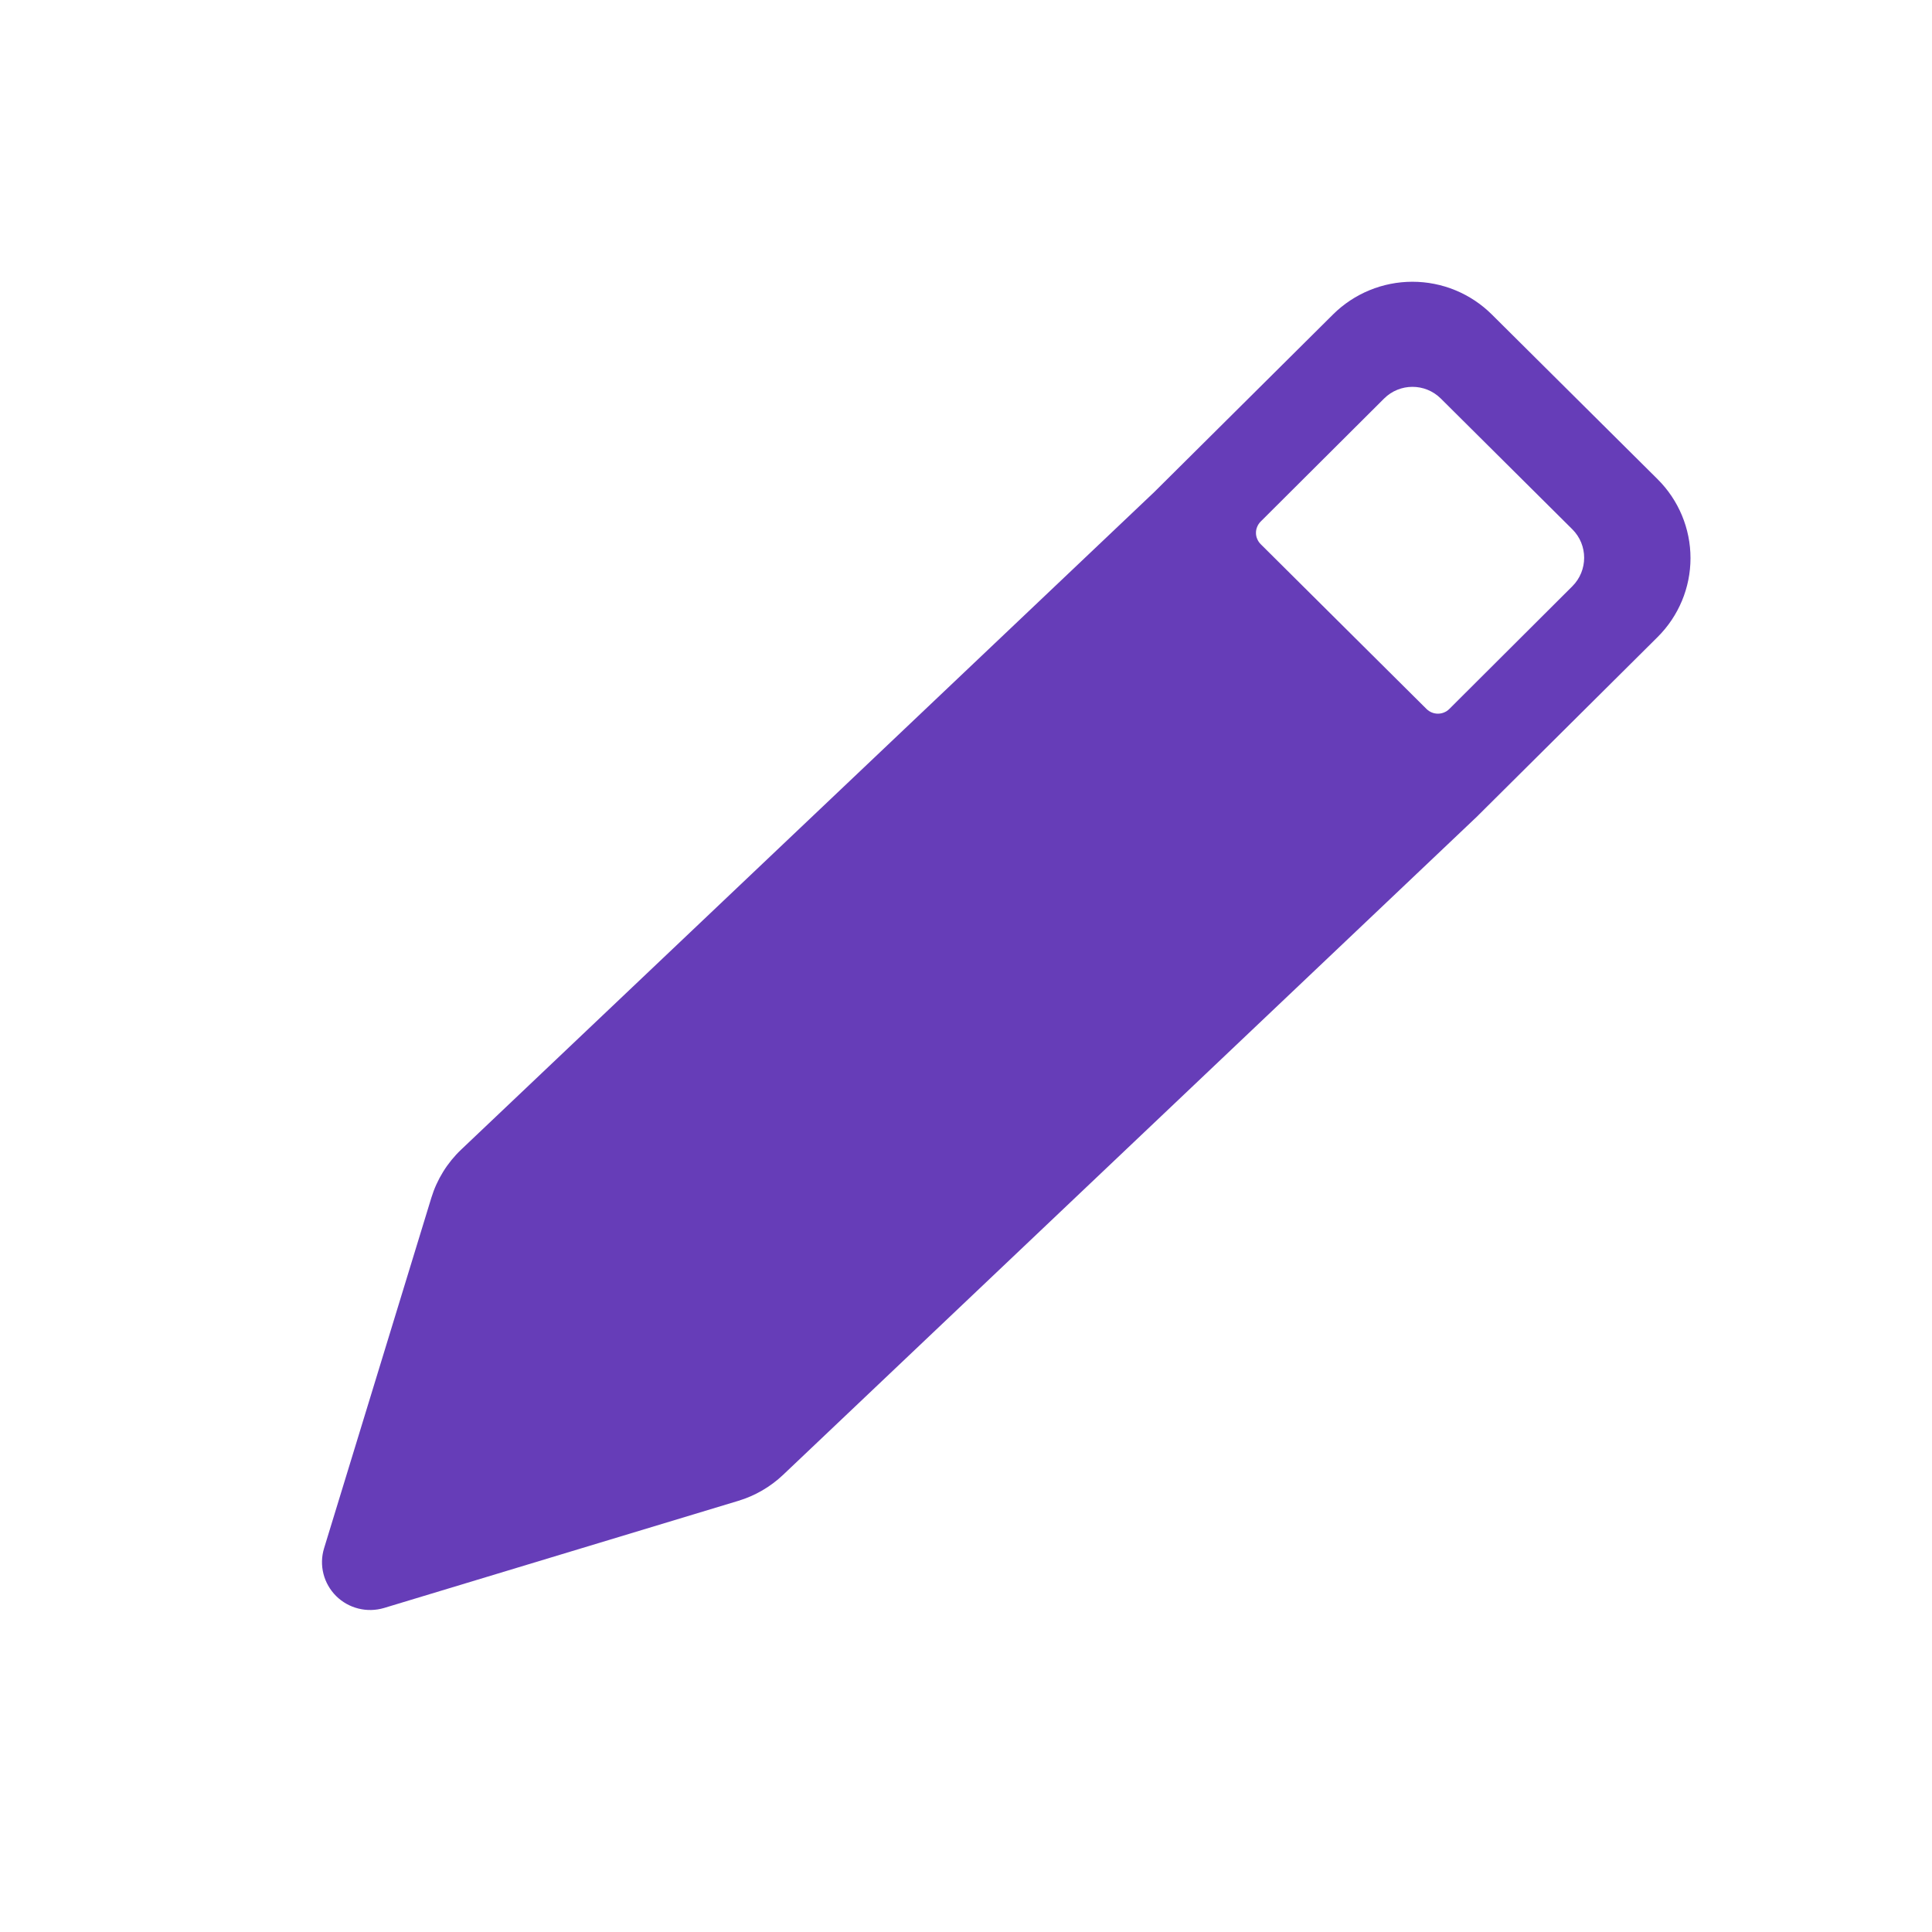
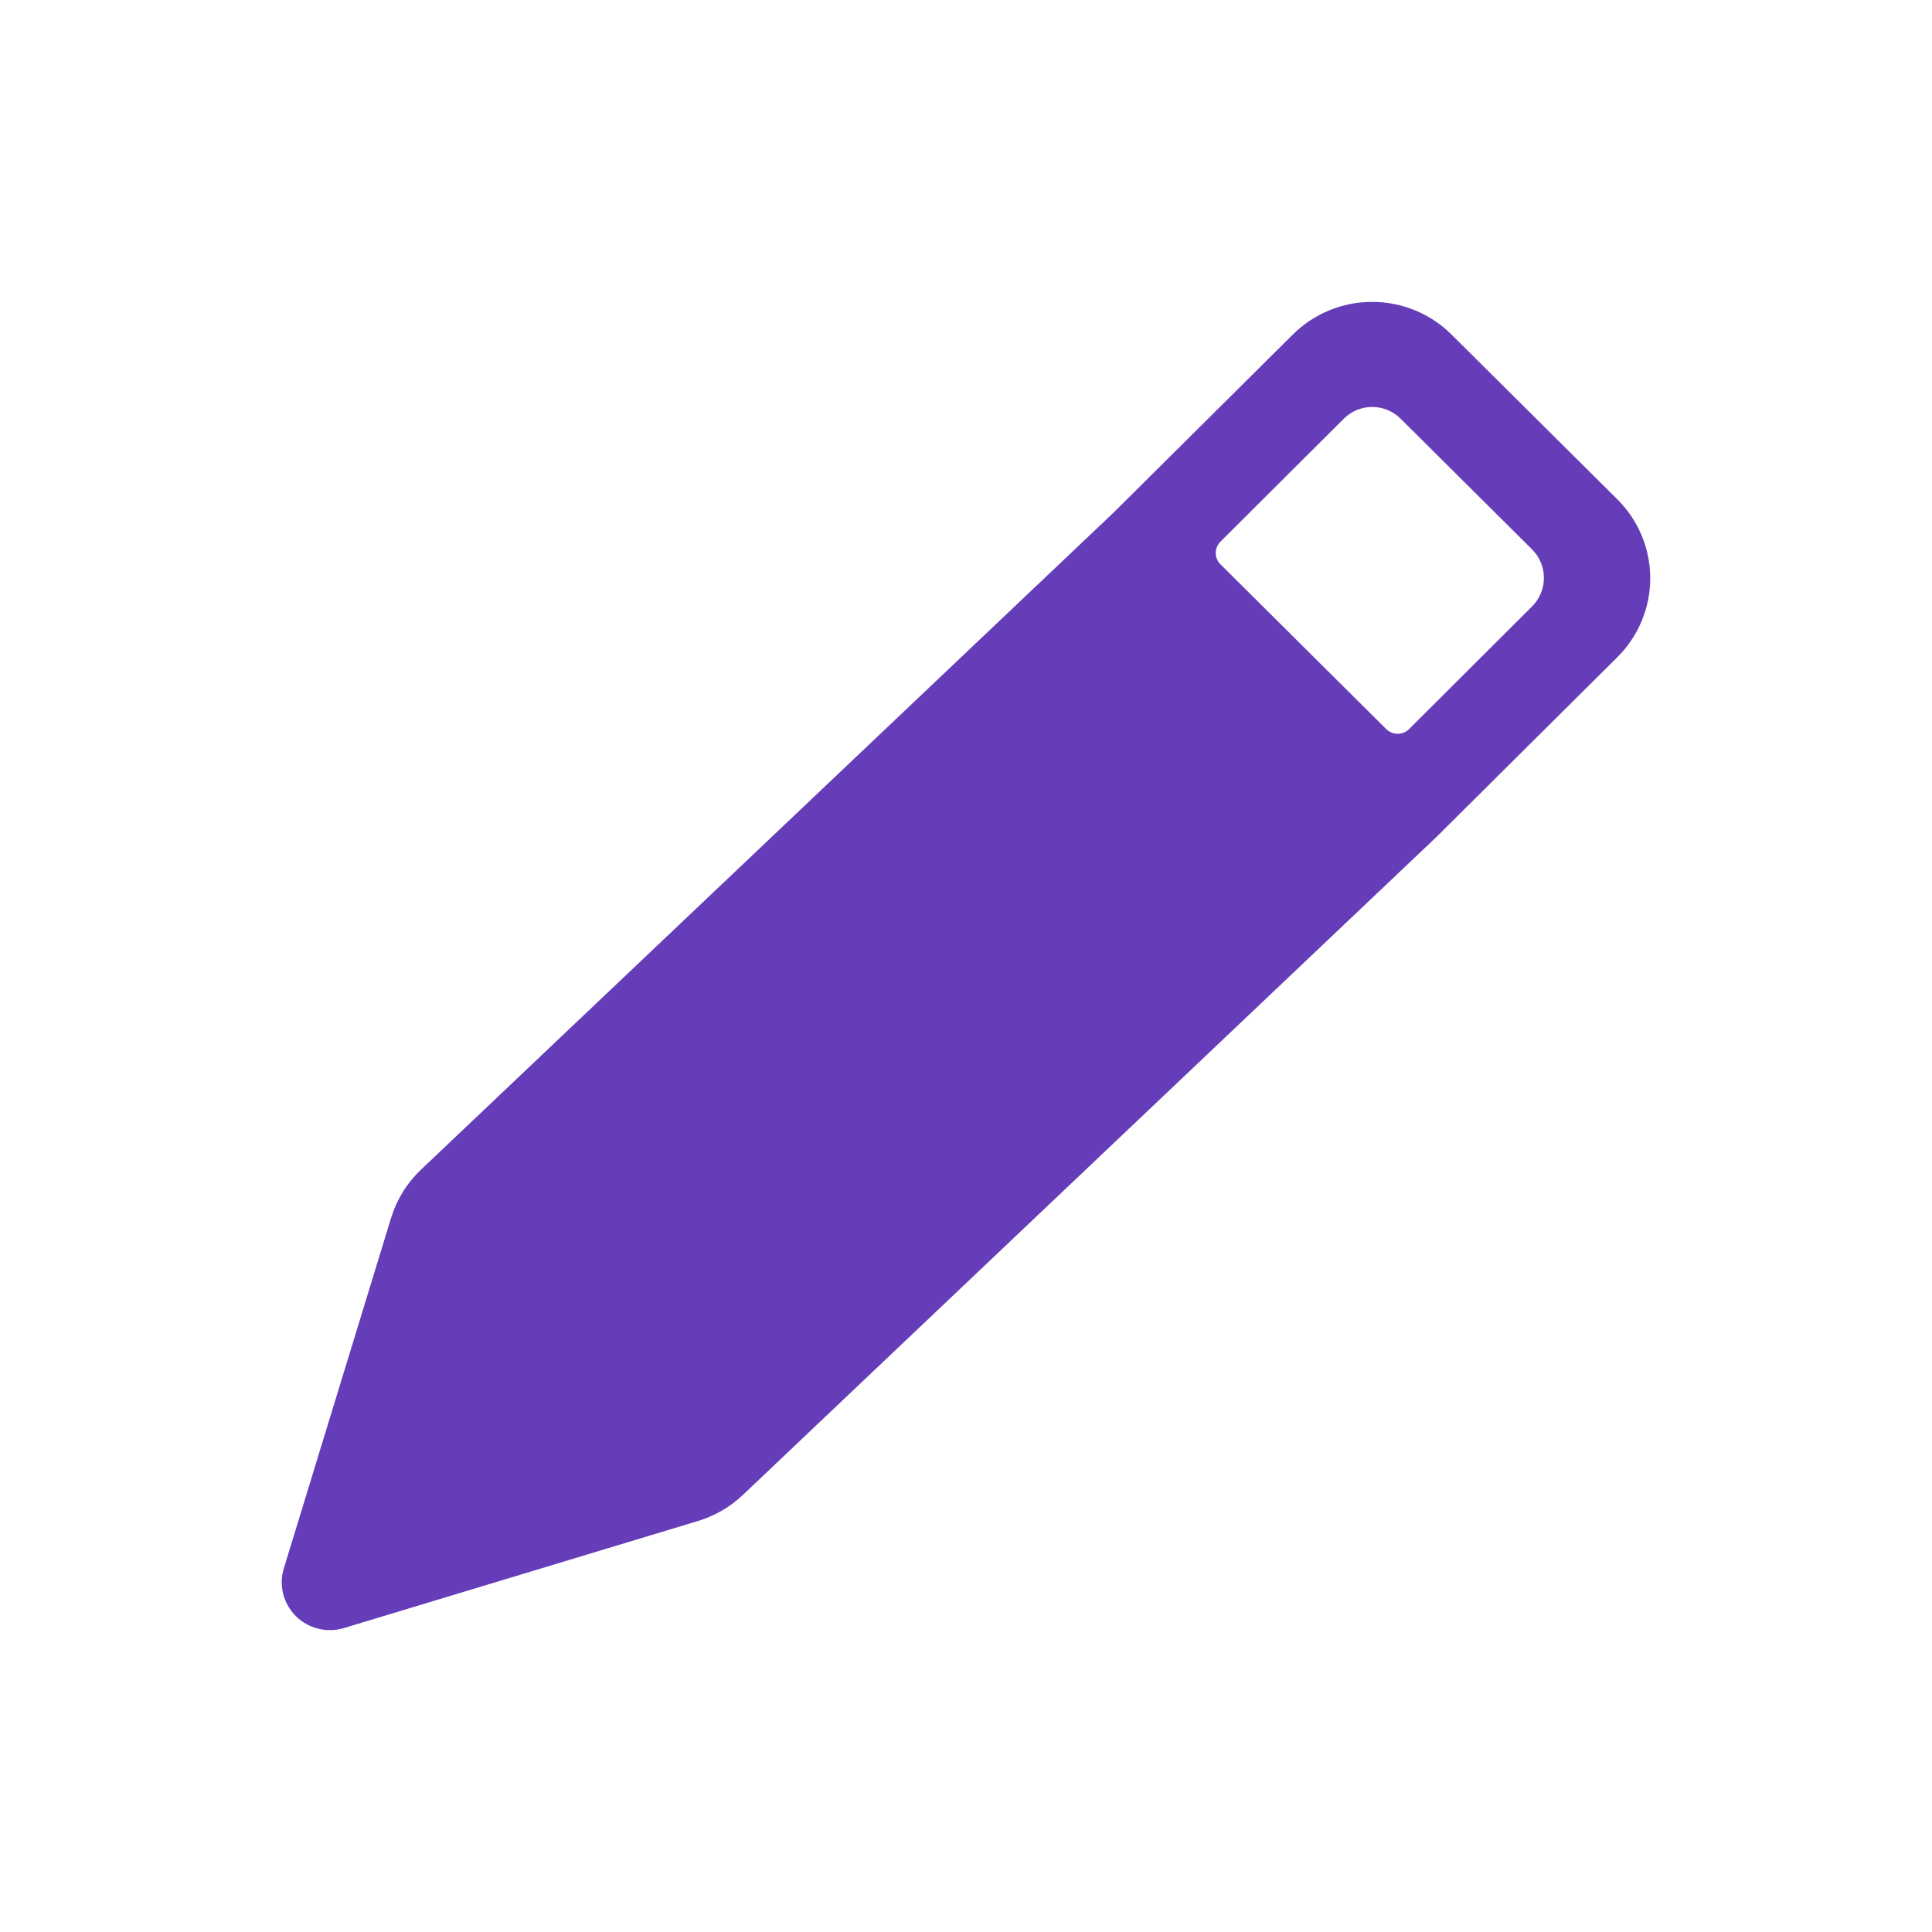
<svg xmlns="http://www.w3.org/2000/svg" width="48" height="48" viewBox="0 0 48 48" fill="none">
-   <path d="M33.12 7.811C33.643 7.292 34.352 7 35.091 7C35.831 7 36.539 7.292 37.062 7.811L41.184 11.907C41.706 12.427 42 13.132 42 13.867C42 14.601 41.706 15.306 41.184 15.826L36.733 20.25L36.714 20.27L19.457 36.641C19.142 36.94 18.76 37.162 18.343 37.288L9.541 39.95C9.334 40.011 9.114 40.017 8.904 39.964C8.695 39.912 8.503 39.804 8.35 39.652C8.198 39.5 8.089 39.31 8.036 39.101C7.983 38.893 7.988 38.674 8.051 38.468L10.717 29.757C10.857 29.301 11.113 28.888 11.46 28.559L28.678 12.224L33.12 7.811ZM35.797 9.902C35.407 9.514 34.776 9.514 34.386 9.903L31.321 12.958C31.284 12.995 31.255 13.039 31.235 13.087C31.214 13.135 31.204 13.187 31.204 13.239C31.204 13.291 31.214 13.342 31.235 13.39C31.255 13.438 31.284 13.482 31.321 13.519L35.442 17.615C35.48 17.652 35.523 17.681 35.572 17.701C35.62 17.721 35.672 17.731 35.724 17.731C35.777 17.731 35.829 17.721 35.877 17.701C35.926 17.681 35.97 17.652 36.007 17.615L39.064 14.566C39.456 14.175 39.456 13.539 39.063 13.149L35.797 9.902Z" fill="#663DB8" />
+   <path d="M32.12 8.311C32.643 7.792 33.352 7.5 34.091 7.5C34.831 7.5 35.539 7.792 36.062 8.311L40.184 12.407C40.706 12.927 41 13.632 41 14.367C41 15.101 40.706 15.806 40.184 16.326L35.733 20.75L35.714 20.77L18.457 37.141C18.142 37.44 17.76 37.662 17.343 37.788L8.541 40.45C8.334 40.511 8.114 40.517 7.904 40.464C7.695 40.412 7.503 40.304 7.35 40.152C7.198 40 7.089 39.81 7.036 39.601C6.983 39.393 6.988 39.174 7.051 38.968L9.717 30.257C9.857 29.801 10.113 29.388 10.46 29.059L27.678 12.724L32.12 8.311ZM34.797 10.402C34.407 10.014 33.776 10.014 33.386 10.403L30.321 13.458C30.284 13.495 30.255 13.539 30.235 13.587C30.214 13.635 30.204 13.687 30.204 13.739C30.204 13.791 30.214 13.842 30.235 13.89C30.255 13.938 30.284 13.982 30.321 14.019L34.442 18.115C34.48 18.152 34.523 18.181 34.572 18.201C34.62 18.221 34.672 18.231 34.724 18.231C34.777 18.231 34.829 18.221 34.877 18.201C34.926 18.181 34.97 18.152 35.007 18.115L38.064 15.066C38.456 14.675 38.456 14.039 38.063 13.649L34.797 10.402Z" fill="#663DB8" />
</svg>
